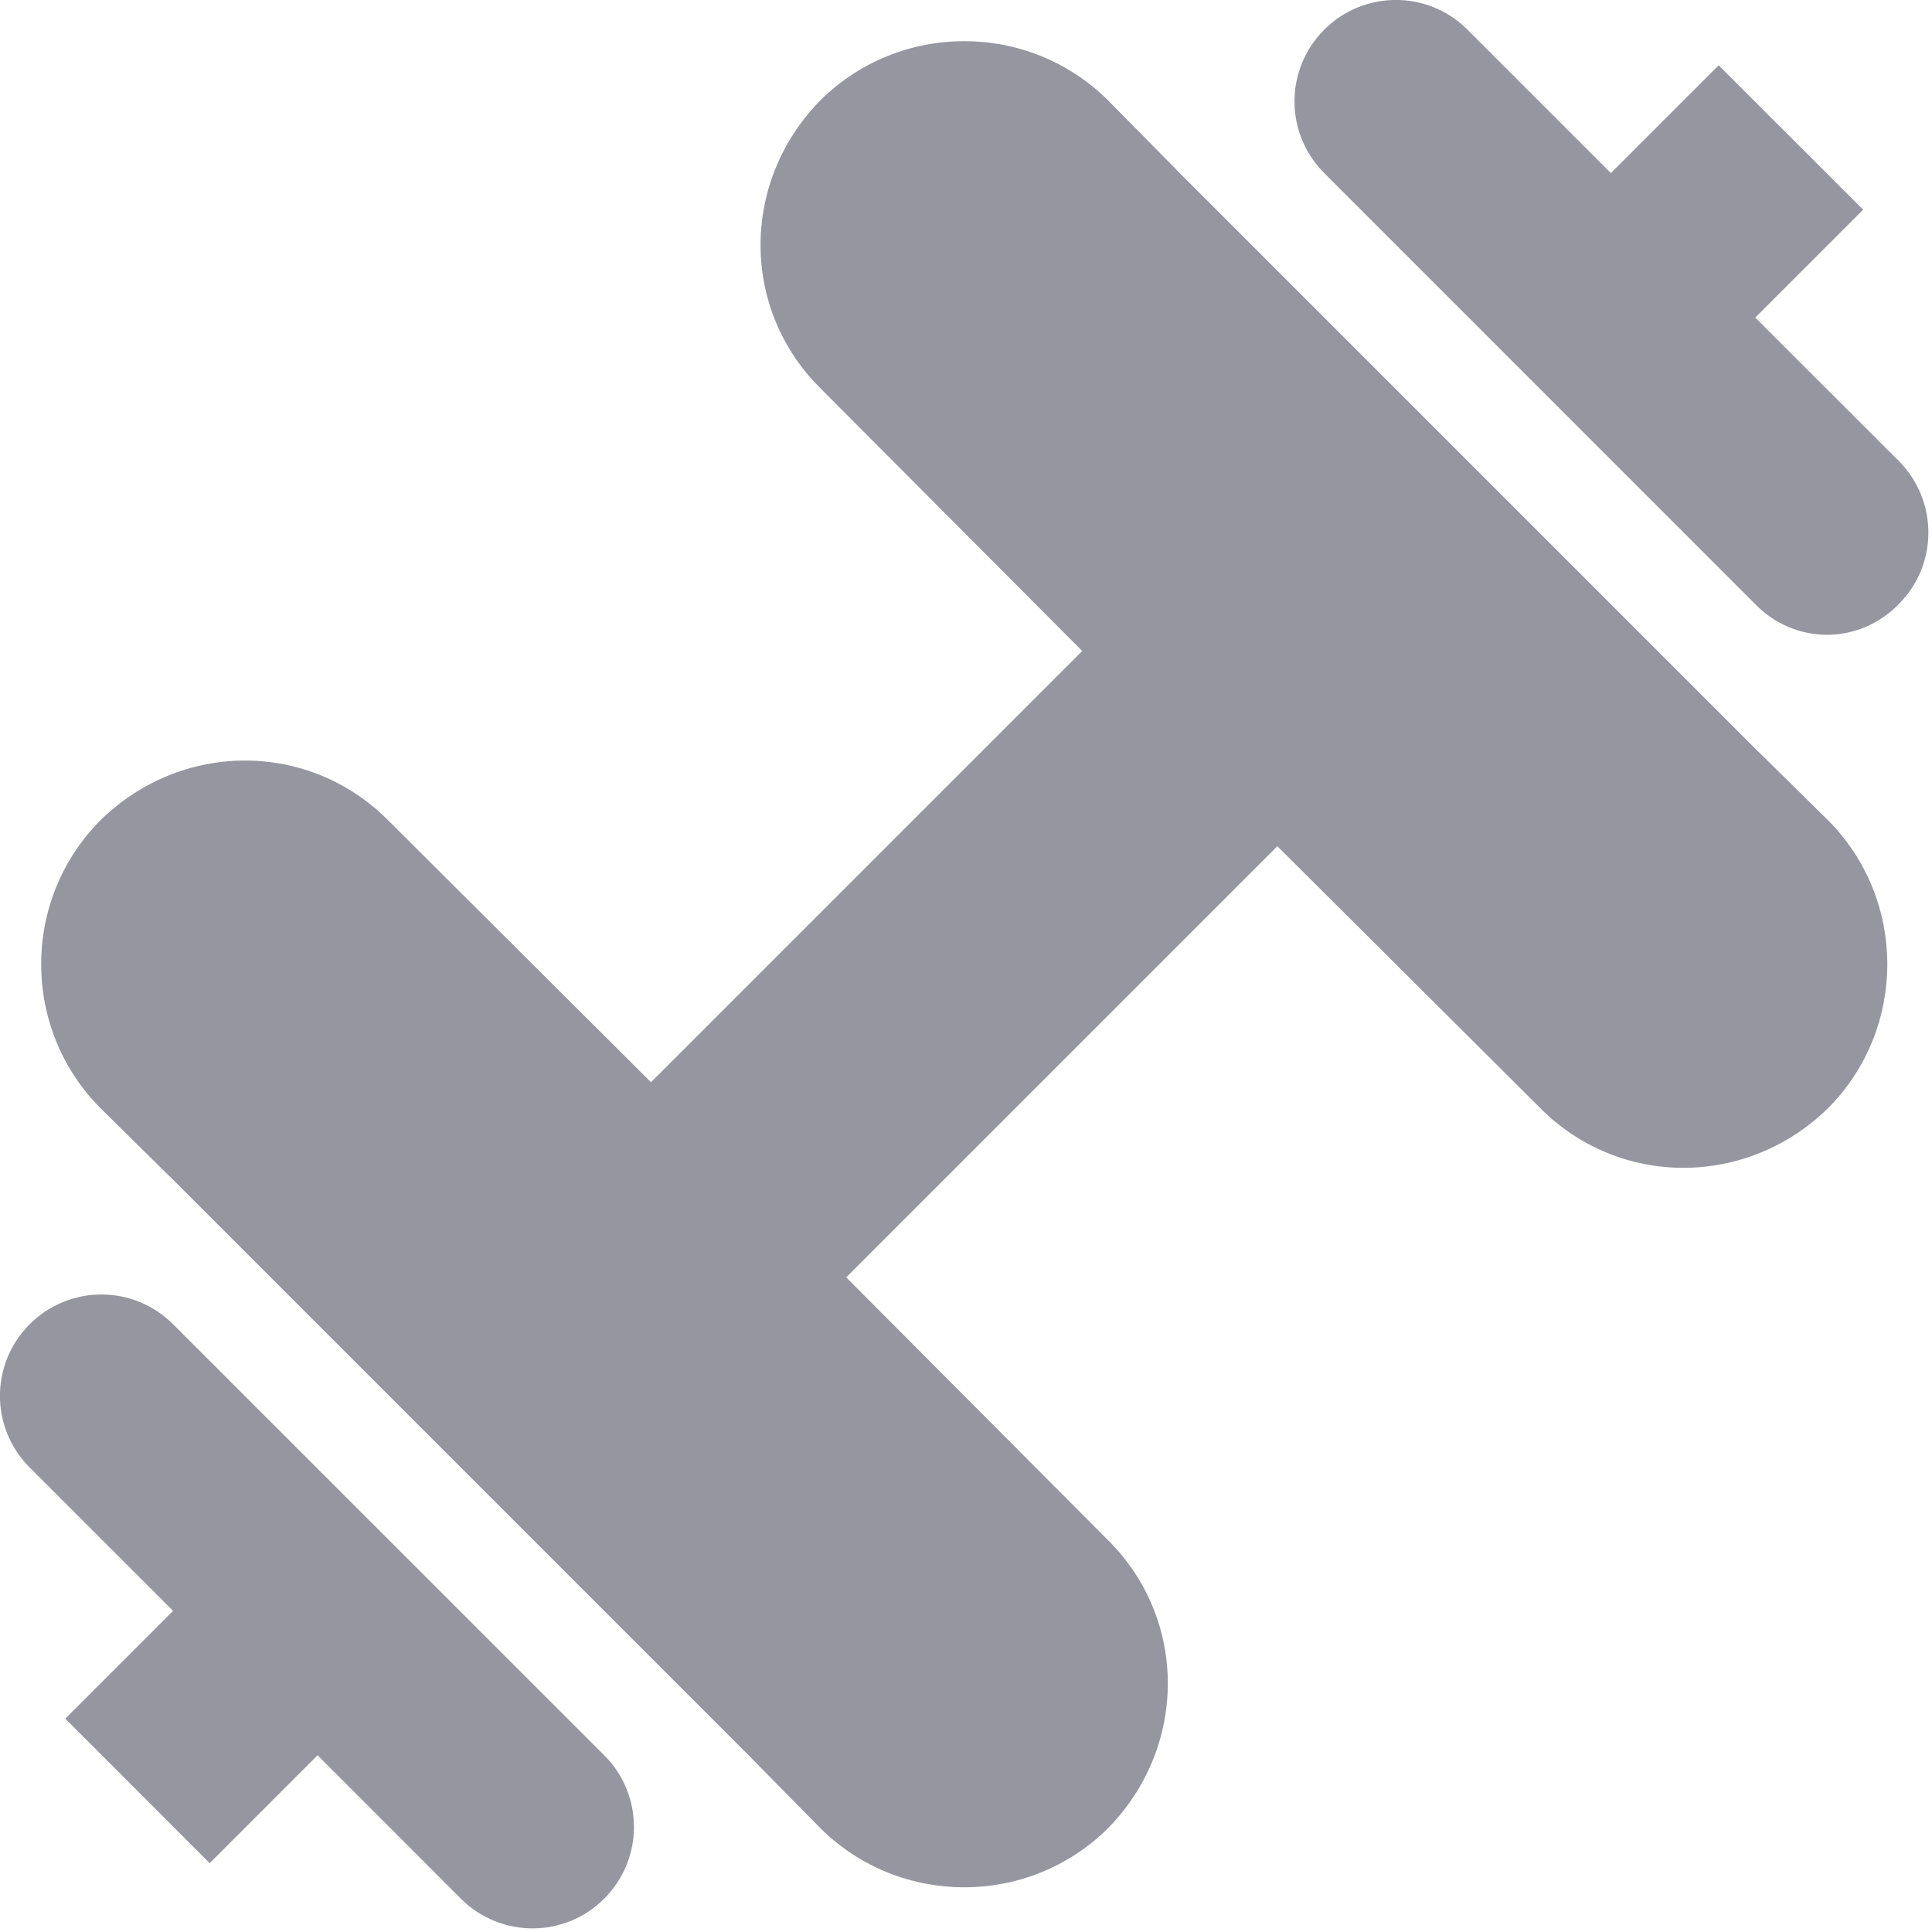
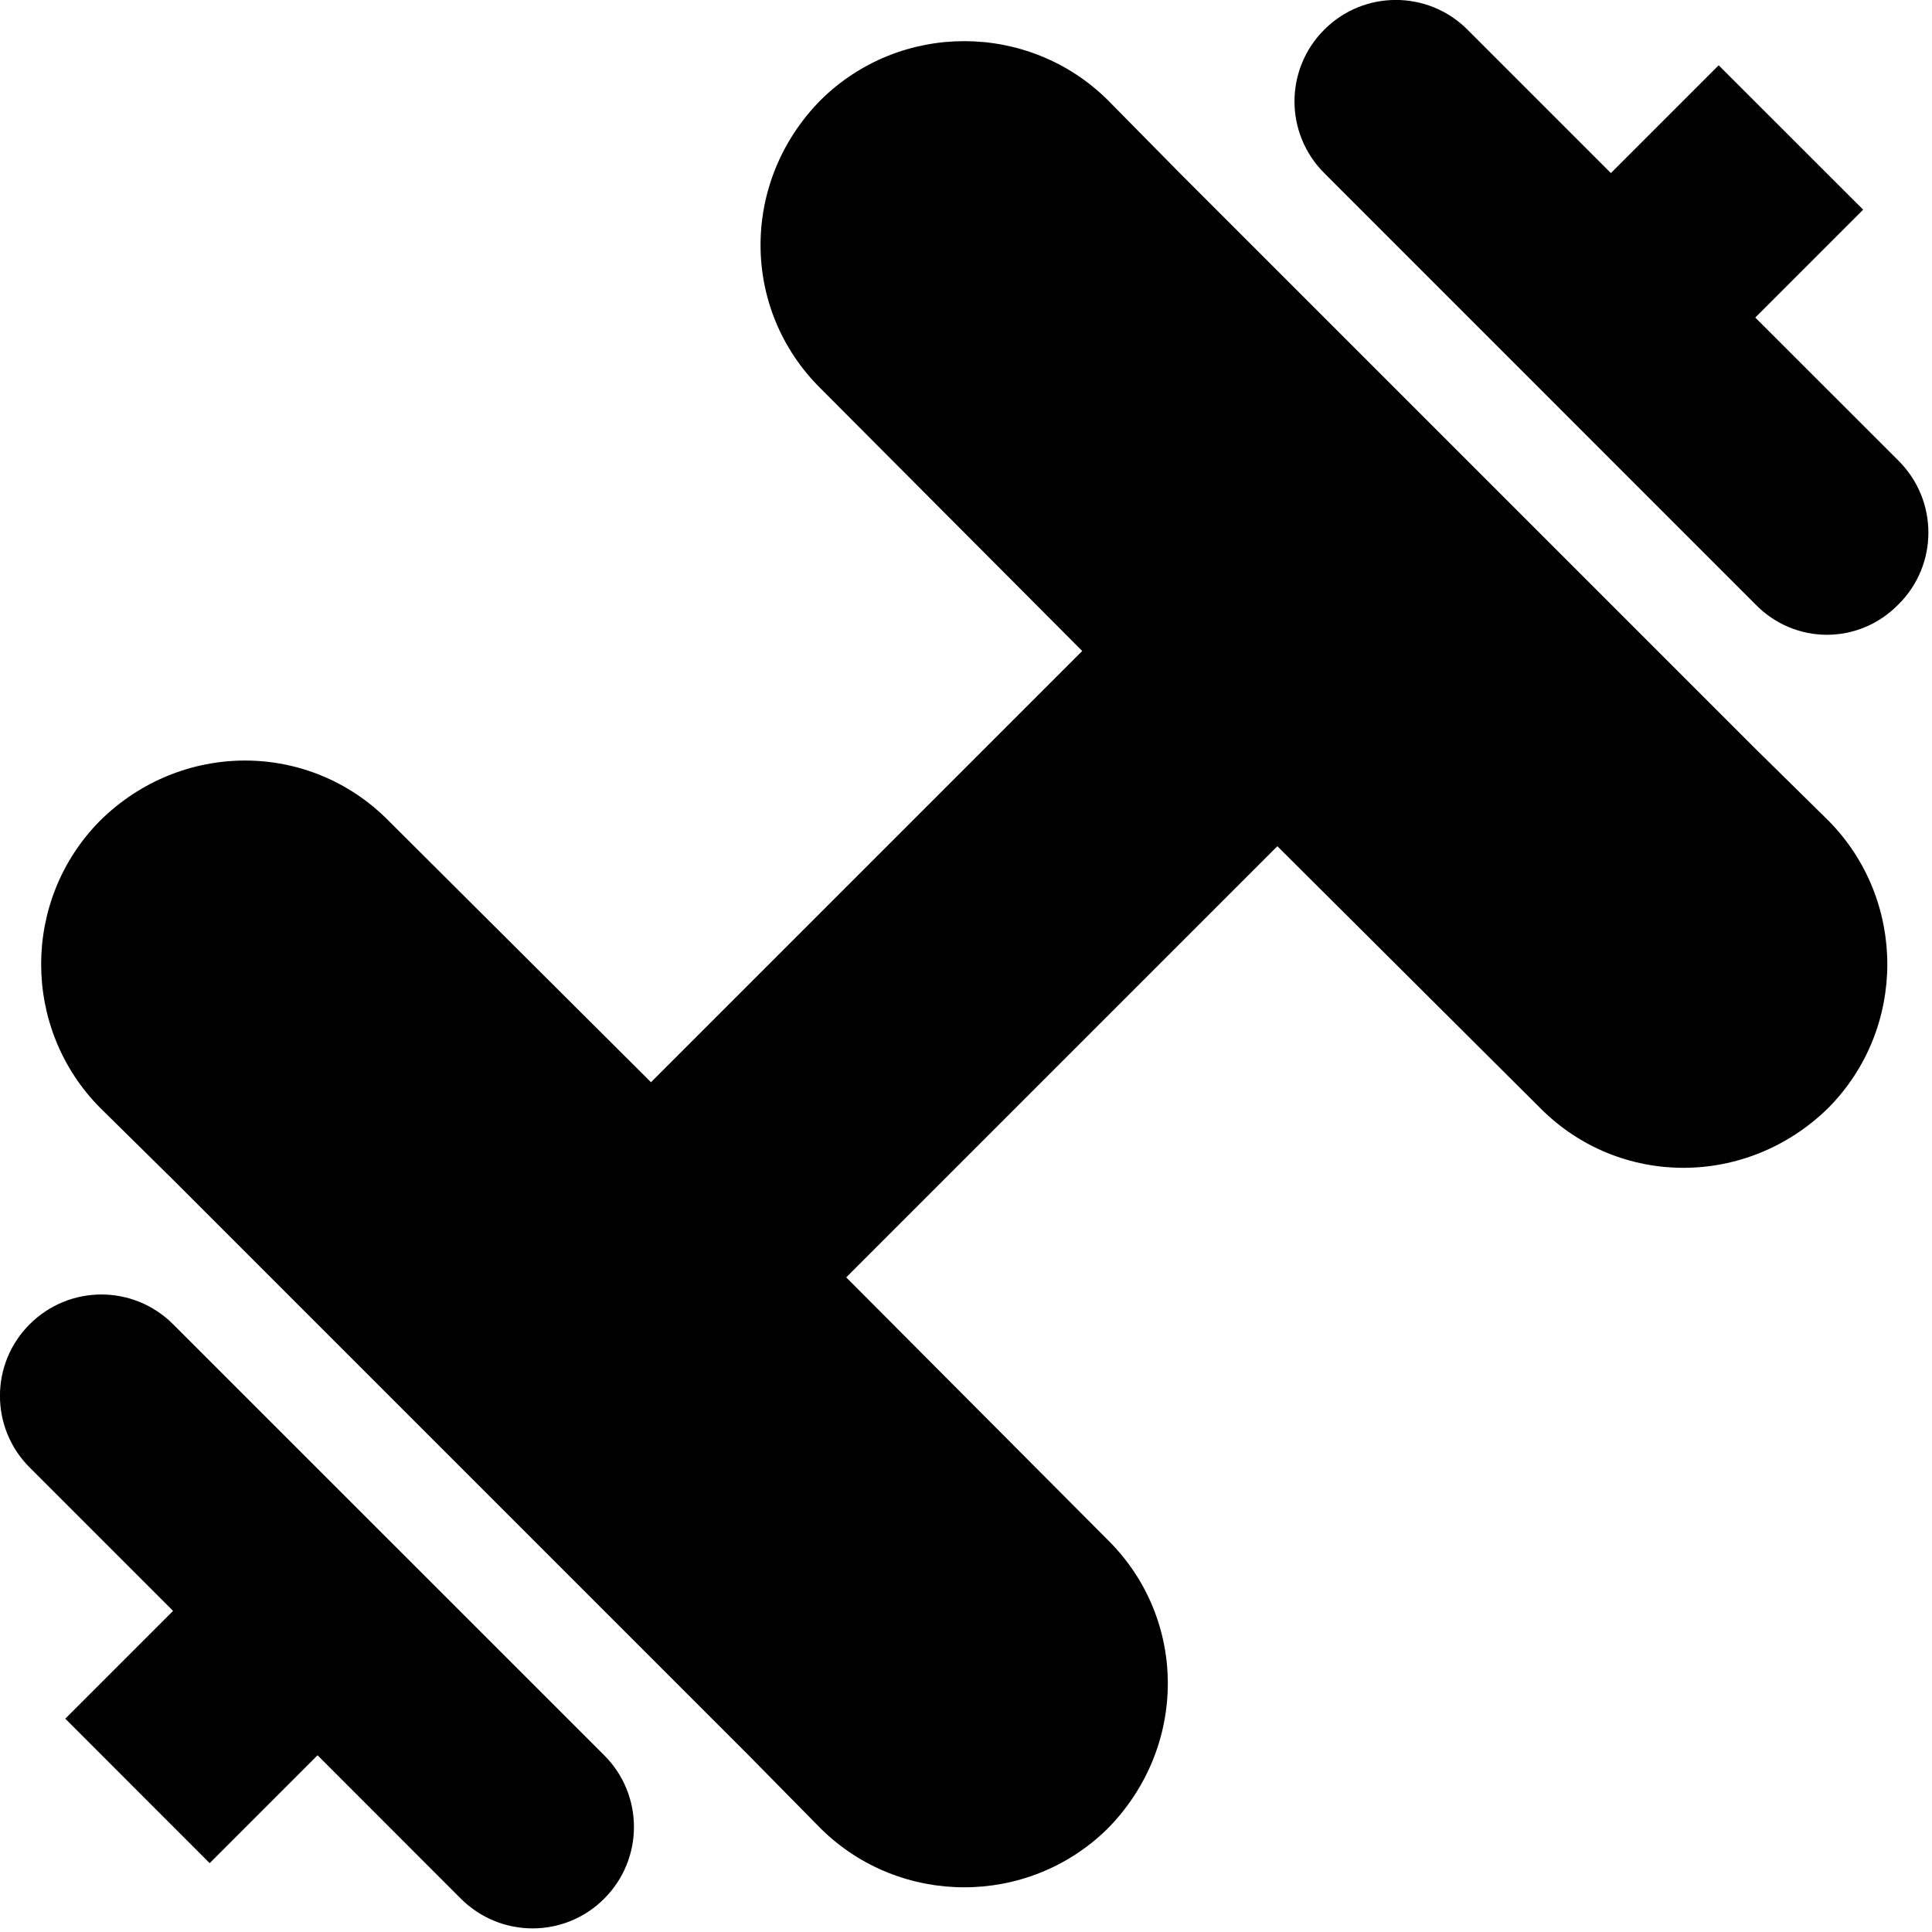
<svg xmlns="http://www.w3.org/2000/svg" width="19" height="19" viewBox="0 0 19 19" fill="none">
-   <path d="M1.702 11.602L0.983 10.893C0.212 10.113 0.212 8.852 0.983 8.072C1.782 7.282 3.042 7.282 3.822 8.072L6.402 10.643L10.643 6.402L8.072 3.822C7.282 3.042 7.282 1.782 8.072 0.983C8.852 0.212 10.113 0.212 10.893 0.983L11.602 1.702L17.262 7.362L17.983 8.072C18.753 8.852 18.753 10.113 17.983 10.893C17.183 11.682 15.922 11.682 15.143 10.893L12.562 8.322L8.322 12.562L10.893 15.143C11.682 15.922 11.682 17.183 10.893 17.983C10.113 18.753 8.852 18.753 8.072 17.983L7.362 17.262L1.702 11.602ZM0.642 16.902L1.702 15.842L0.292 14.432C-0.098 14.043 -0.098 13.412 0.292 13.023C0.682 12.633 1.312 12.633 1.702 13.023L5.942 17.262C6.332 17.652 6.332 18.282 5.942 18.672C5.553 19.062 4.923 19.062 4.532 18.672L3.123 17.262L2.062 18.323L0.642 16.902ZM16.902 0.642L18.323 2.062L17.262 3.123L18.672 4.532C19.062 4.923 19.062 5.553 18.672 5.942C18.282 6.343 17.652 6.343 17.262 5.942L13.023 1.702C12.633 1.312 12.633 0.682 13.023 0.292C13.412 -0.098 14.043 -0.098 14.432 0.292L15.842 1.702L16.902 0.642Z" fill="#9696A0" />
+   <path d="M1.702 11.602L0.983 10.893C0.212 10.113 0.212 8.852 0.983 8.072C1.782 7.282 3.042 7.282 3.822 8.072L6.402 10.643L10.643 6.402L8.072 3.822C7.282 3.042 7.282 1.782 8.072 0.983C8.852 0.212 10.113 0.212 10.893 0.983L11.602 1.702L17.262 7.362L17.983 8.072C18.753 8.852 18.753 10.113 17.983 10.893C17.183 11.682 15.922 11.682 15.143 10.893L12.562 8.322L8.322 12.562L10.893 15.143C11.682 15.922 11.682 17.183 10.893 17.983C10.113 18.753 8.852 18.753 8.072 17.983L7.362 17.262L1.702 11.602ZM0.642 16.902L1.702 15.842L0.292 14.432C-0.098 14.043 -0.098 13.412 0.292 13.023C0.682 12.633 1.312 12.633 1.702 13.023L5.942 17.262C6.332 17.652 6.332 18.282 5.942 18.672C5.553 19.062 4.923 19.062 4.532 18.672L3.123 17.262L2.062 18.323L0.642 16.902ZM16.902 0.642L18.323 2.062L17.262 3.123L18.672 4.532C19.062 4.923 19.062 5.553 18.672 5.942C18.282 6.343 17.652 6.343 17.262 5.942L13.023 1.702C12.633 1.312 12.633 0.682 13.023 0.292C13.412 -0.098 14.043 -0.098 14.432 0.292L15.842 1.702L16.902 0.642Z" fill="currentColor" />
</svg>
